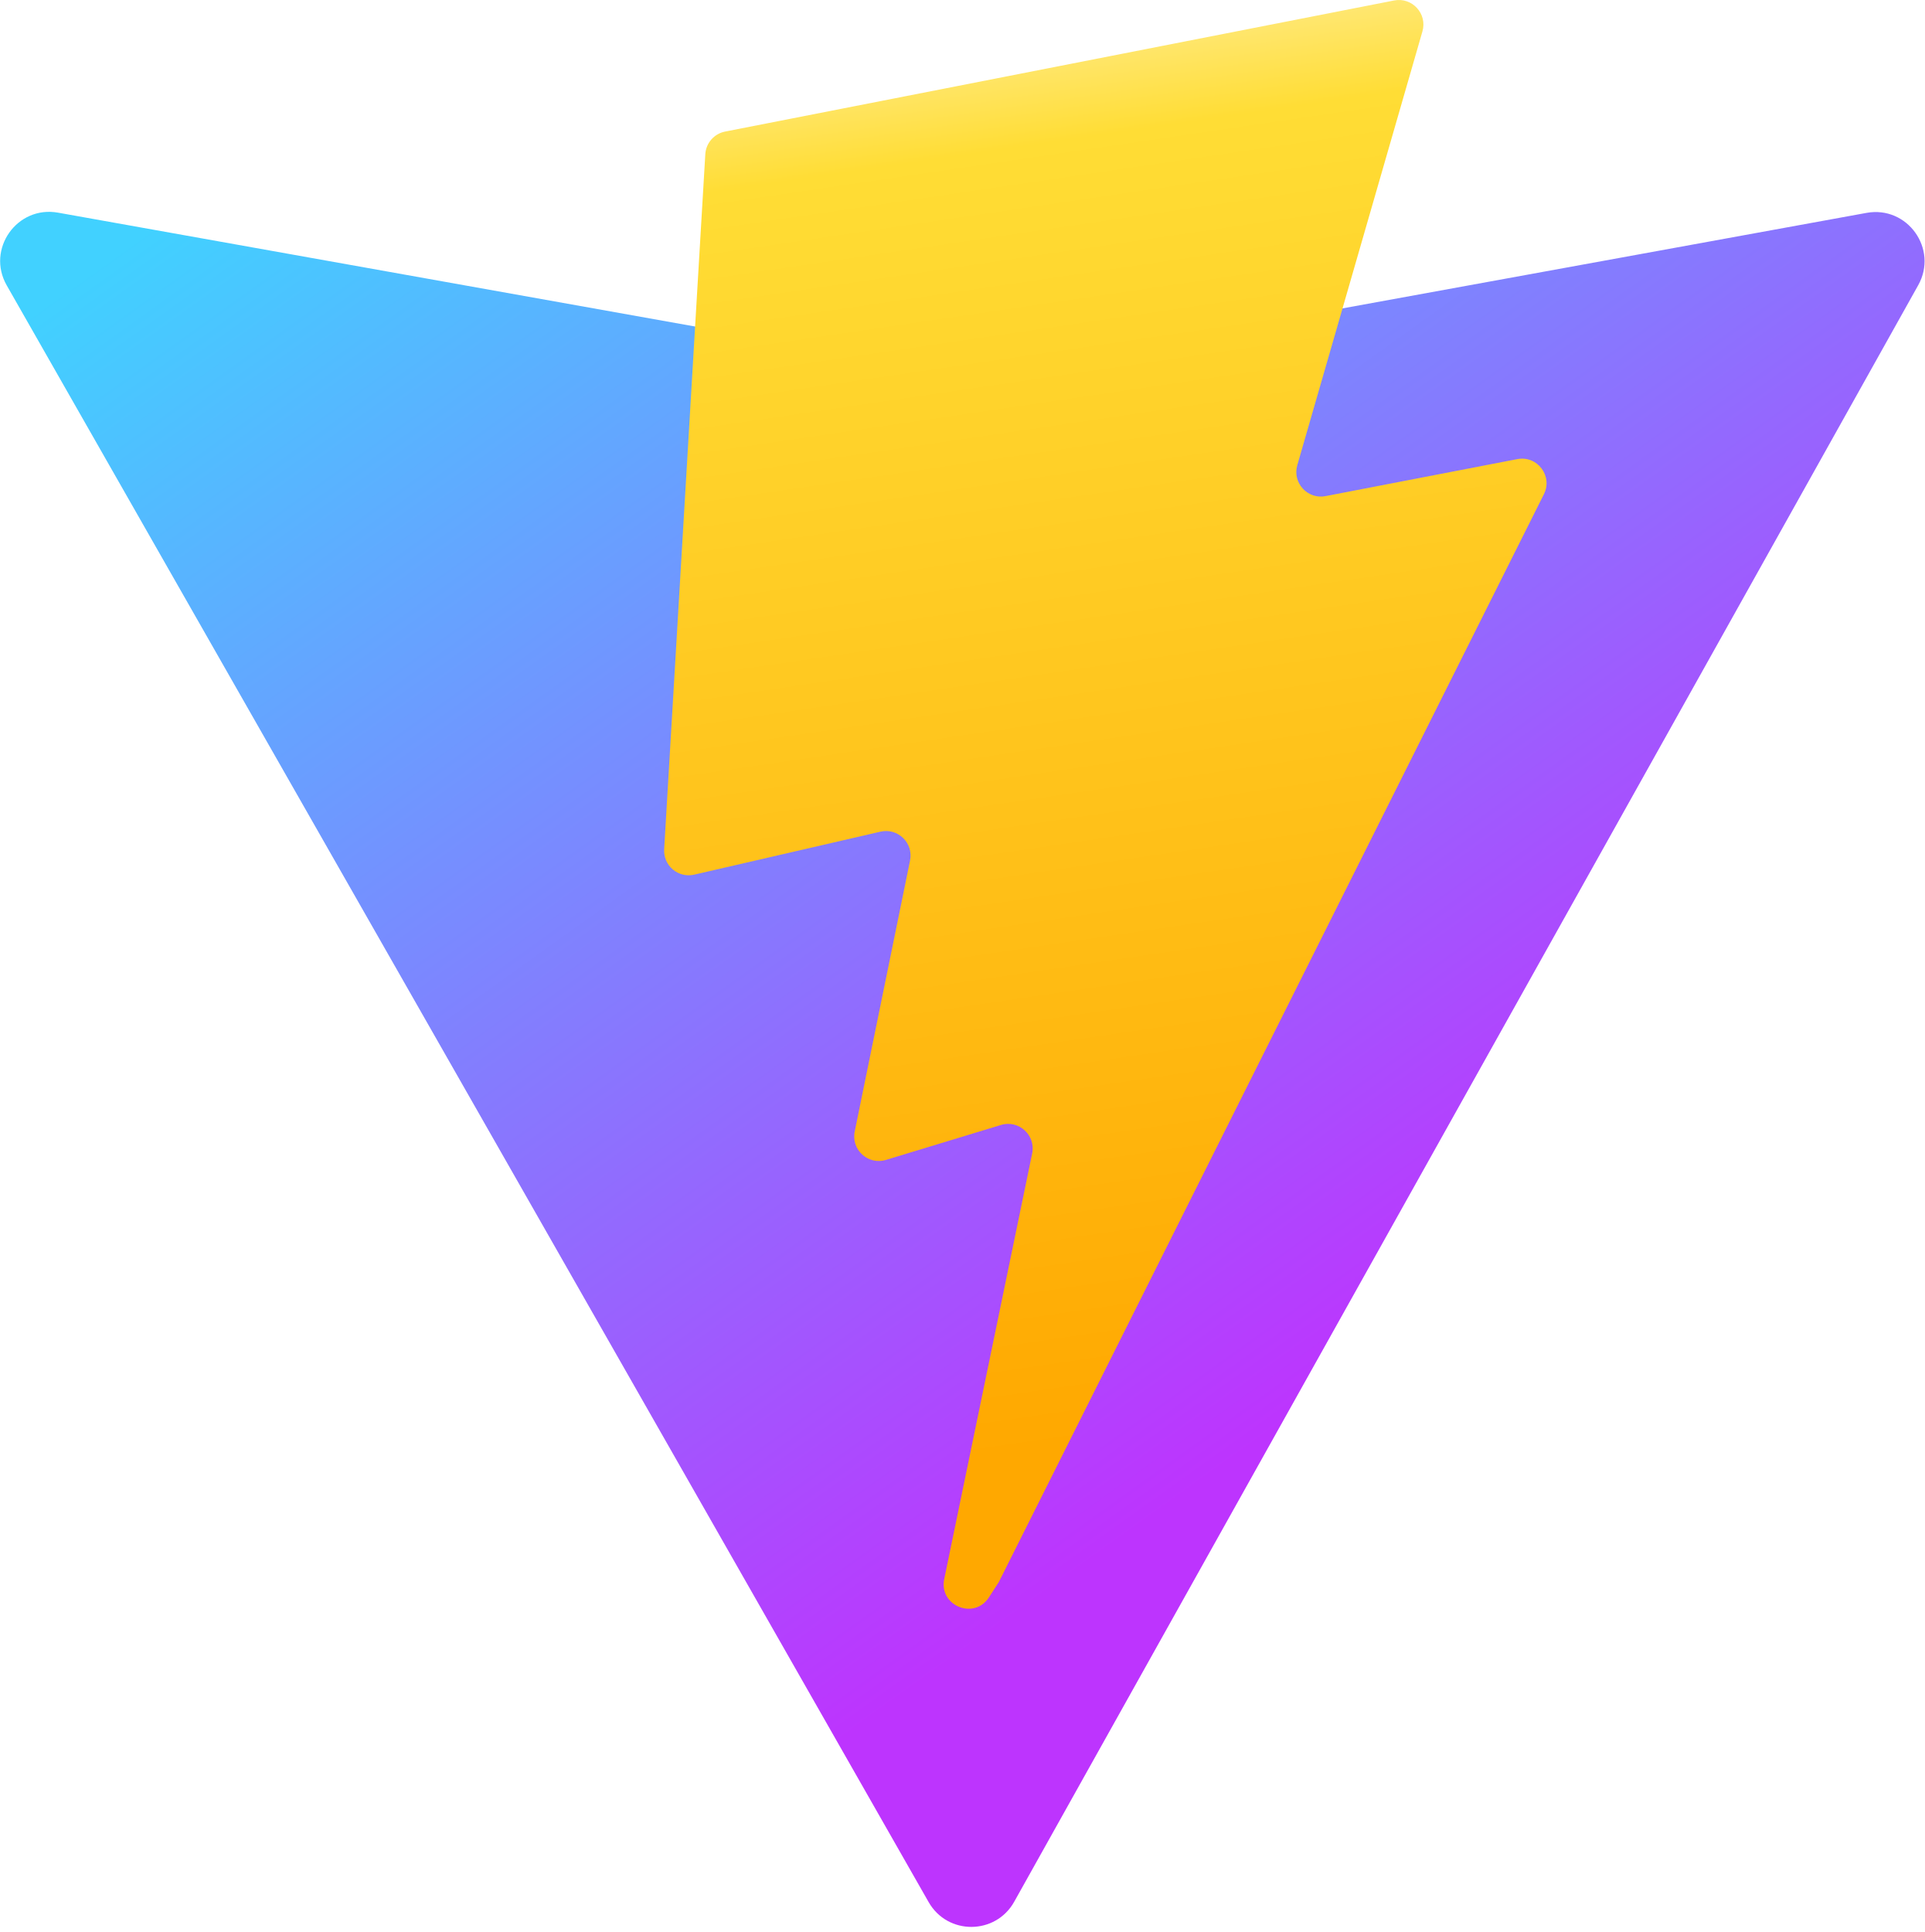
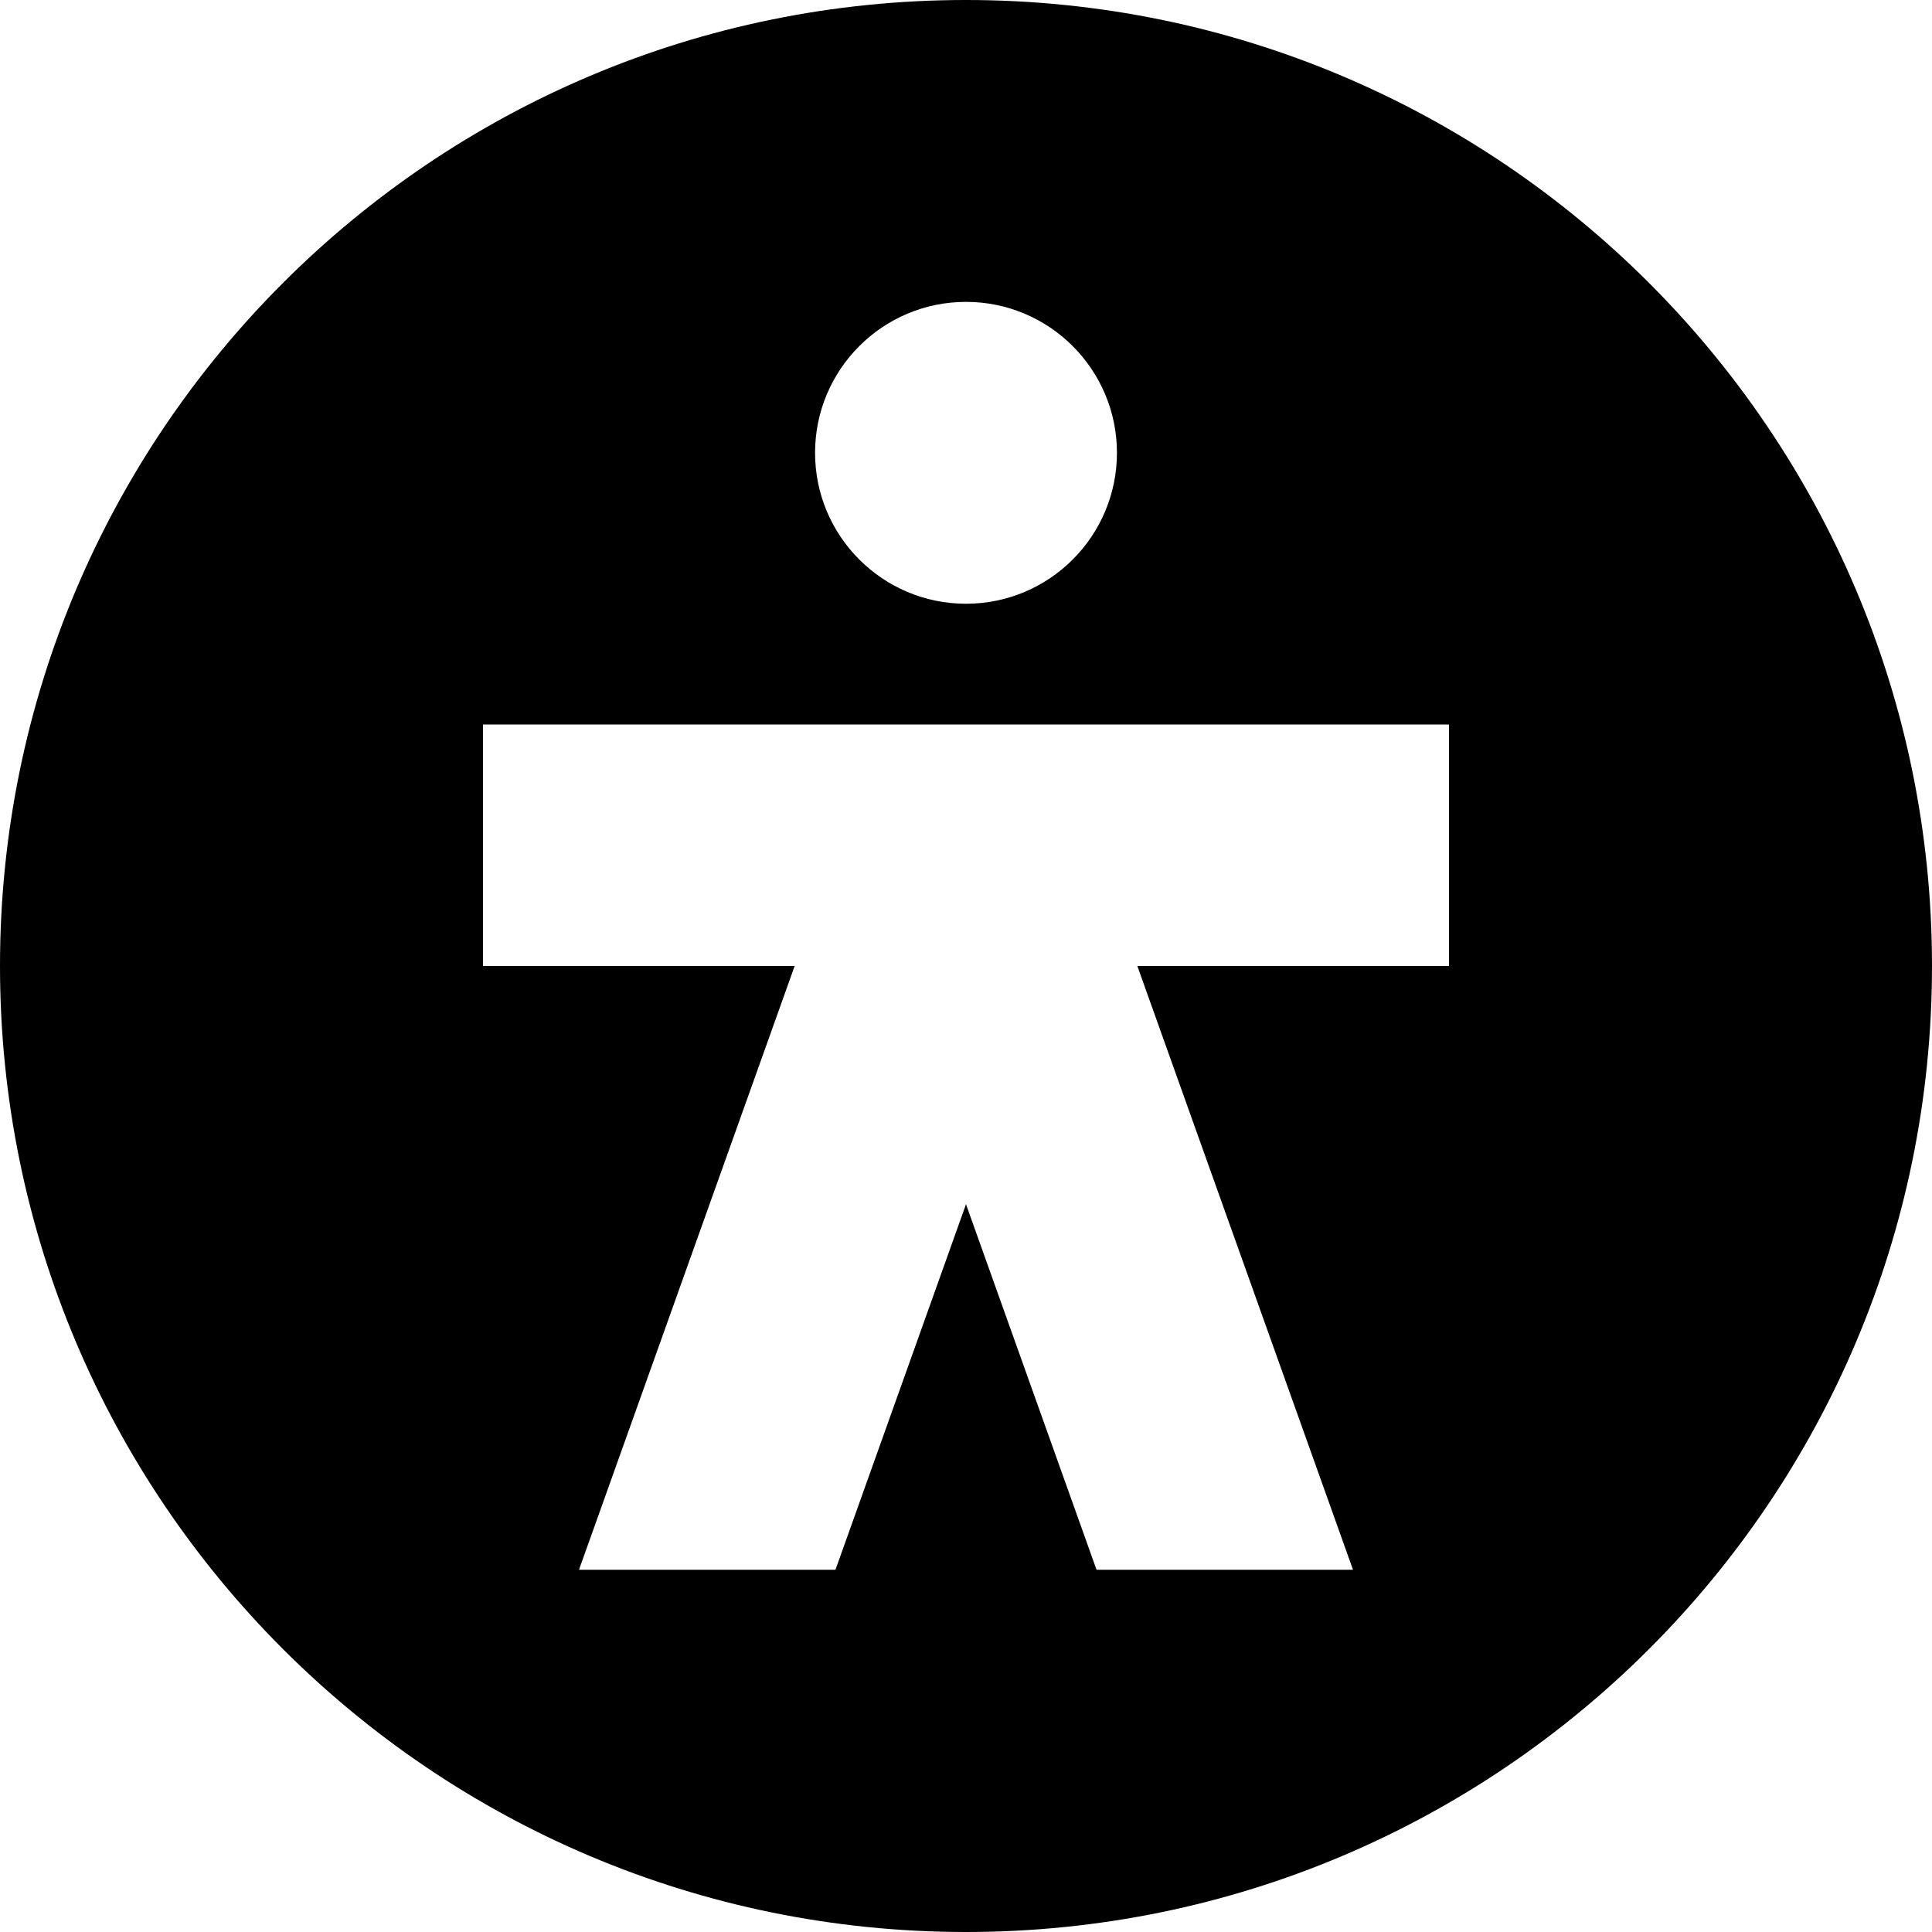
- <svg xmlns="http://www.w3.org/2000/svg" aria-hidden="true" role="img" class="iconify iconify--logos" width="31.88" height="32" preserveAspectRatio="xMidYMid meet" viewBox="0 0 256 257">
-   <defs>
-     <linearGradient id="IconifyId1813088fe1fbc01fb466" x1="-.828%" x2="57.636%" y1="7.652%" y2="78.411%">
-       <stop offset="0%" stop-color="#41D1FF" />
-       <stop offset="100%" stop-color="#BD34FE" />
-     </linearGradient>
-     <linearGradient id="IconifyId1813088fe1fbc01fb467" x1="43.376%" x2="50.316%" y1="2.242%" y2="89.03%">
-       <stop offset="0%" stop-color="#FFEA83" />
-       <stop offset="8.333%" stop-color="#FFDD35" />
-       <stop offset="100%" stop-color="#FFA800" />
-     </linearGradient>
-   </defs>
-   <path fill="url(#IconifyId1813088fe1fbc01fb466)" d="M255.153 37.938L134.897 252.976c-2.483 4.44-8.862 4.466-11.382.048L.875 37.958c-2.746-4.814 1.371-10.646 6.827-9.67l120.385 21.517a6.537 6.537 0 0 0 2.322-.004l117.867-21.483c5.438-.991 9.574 4.796 6.877 9.62Z" />
-   <path fill="url(#IconifyId1813088fe1fbc01fb467)" d="M185.432.063L96.44 17.501a3.268 3.268 0 0 0-2.634 3.014l-5.474 92.456a3.268 3.268 0 0 0 3.997 3.378l24.777-5.718c2.318-.535 4.413 1.507 3.936 3.838l-7.361 36.047c-.495 2.426 1.782 4.5 4.151 3.78l15.304-4.649c2.372-.72 4.652 1.36 4.15 3.788l-11.698 56.621c-.732 3.542 3.979 5.473 5.943 2.437l1.313-2.028l72.516-144.72c1.215-2.423-.88-5.186-3.54-4.672l-25.505 4.922c-2.396.462-4.435-1.77-3.759-4.114l16.646-57.705c.677-2.35-1.37-4.583-3.769-4.113Z" />
+ <svg xmlns="http://www.w3.org/2000/svg" width="800px" height="800px" viewBox="0 0 16 16" fill="none">
+   <path fill-rule="evenodd" clip-rule="evenodd" d="M16 8C16 12.418 12.418 16 8 16C3.582 16 0 12.418 0 8C0 3.582 3.582 0 8 0C12.418 0 16 3.582 16 8ZM9.25 3.75C9.25 4.44 8.69 5 8 5C7.31 5 6.75 4.44 6.75 3.75C6.75 3.06 7.31 2.5 8 2.5C8.69 2.5 9.25 3.06 9.25 3.75ZM12 8H9.419L11.205 13H9.081L8 9.973L6.919 13H4.795L6.581 8H4V6H12V8Z" fill="#000000" />
</svg>
